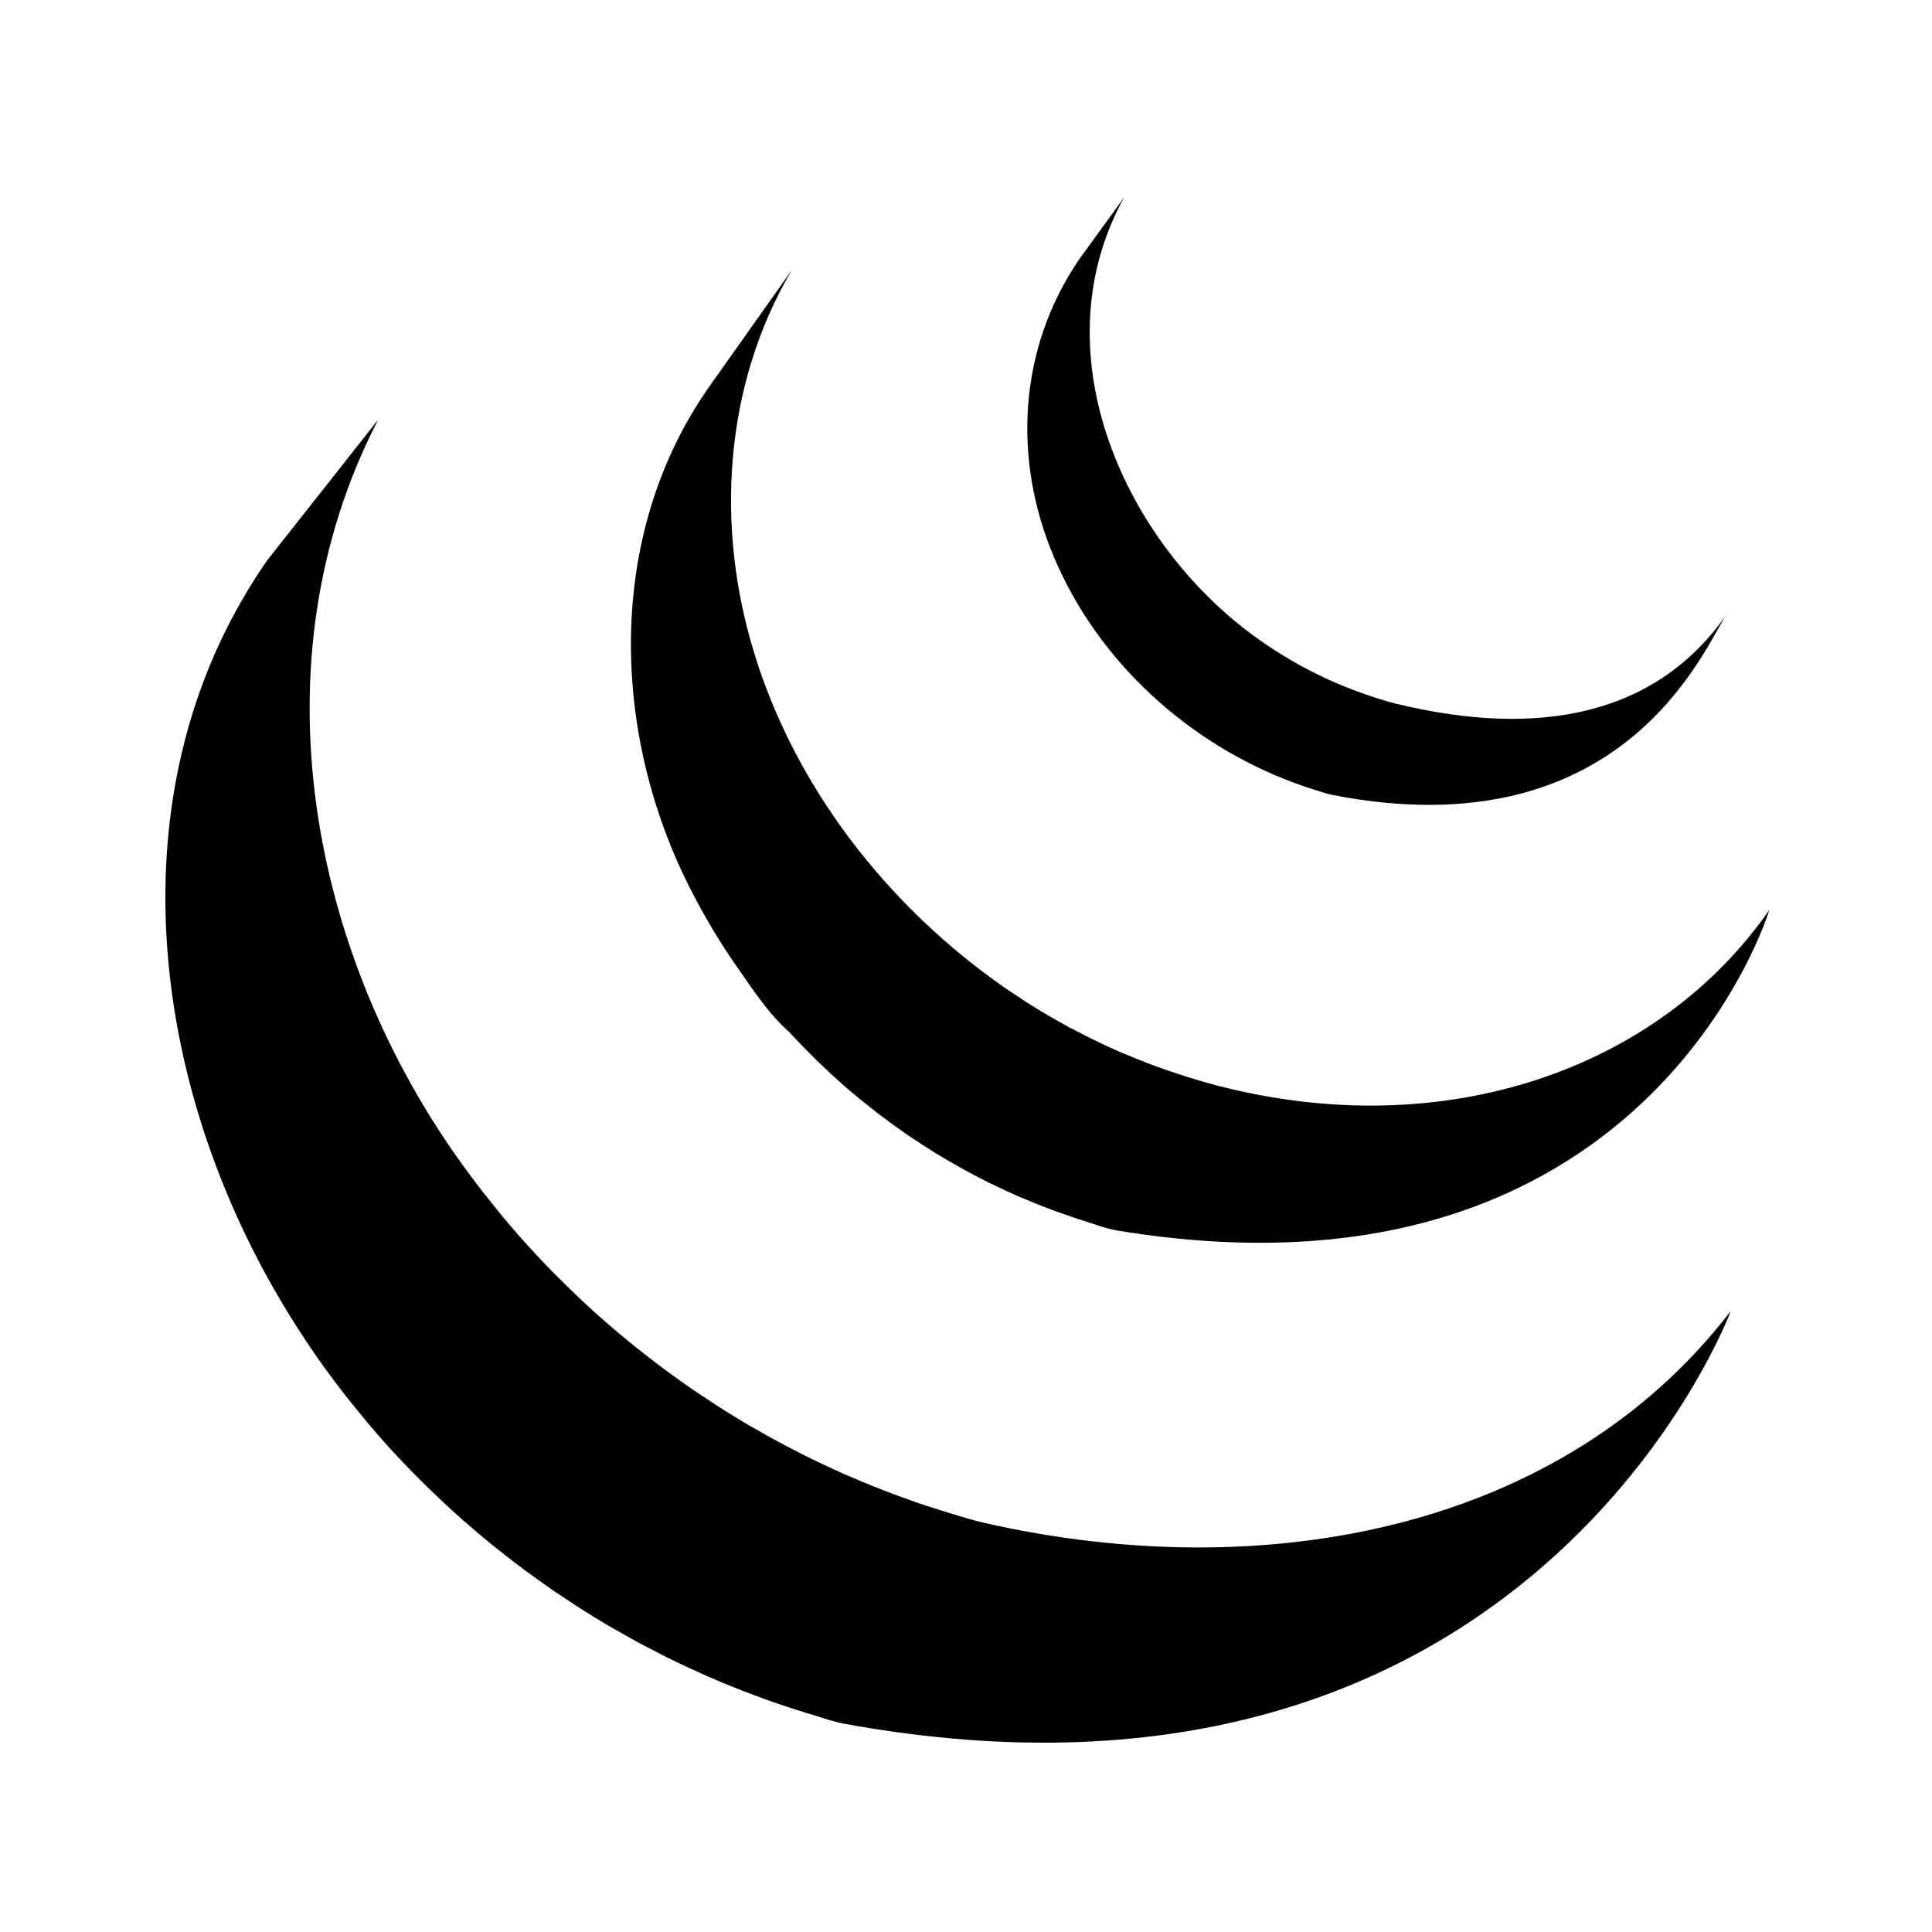
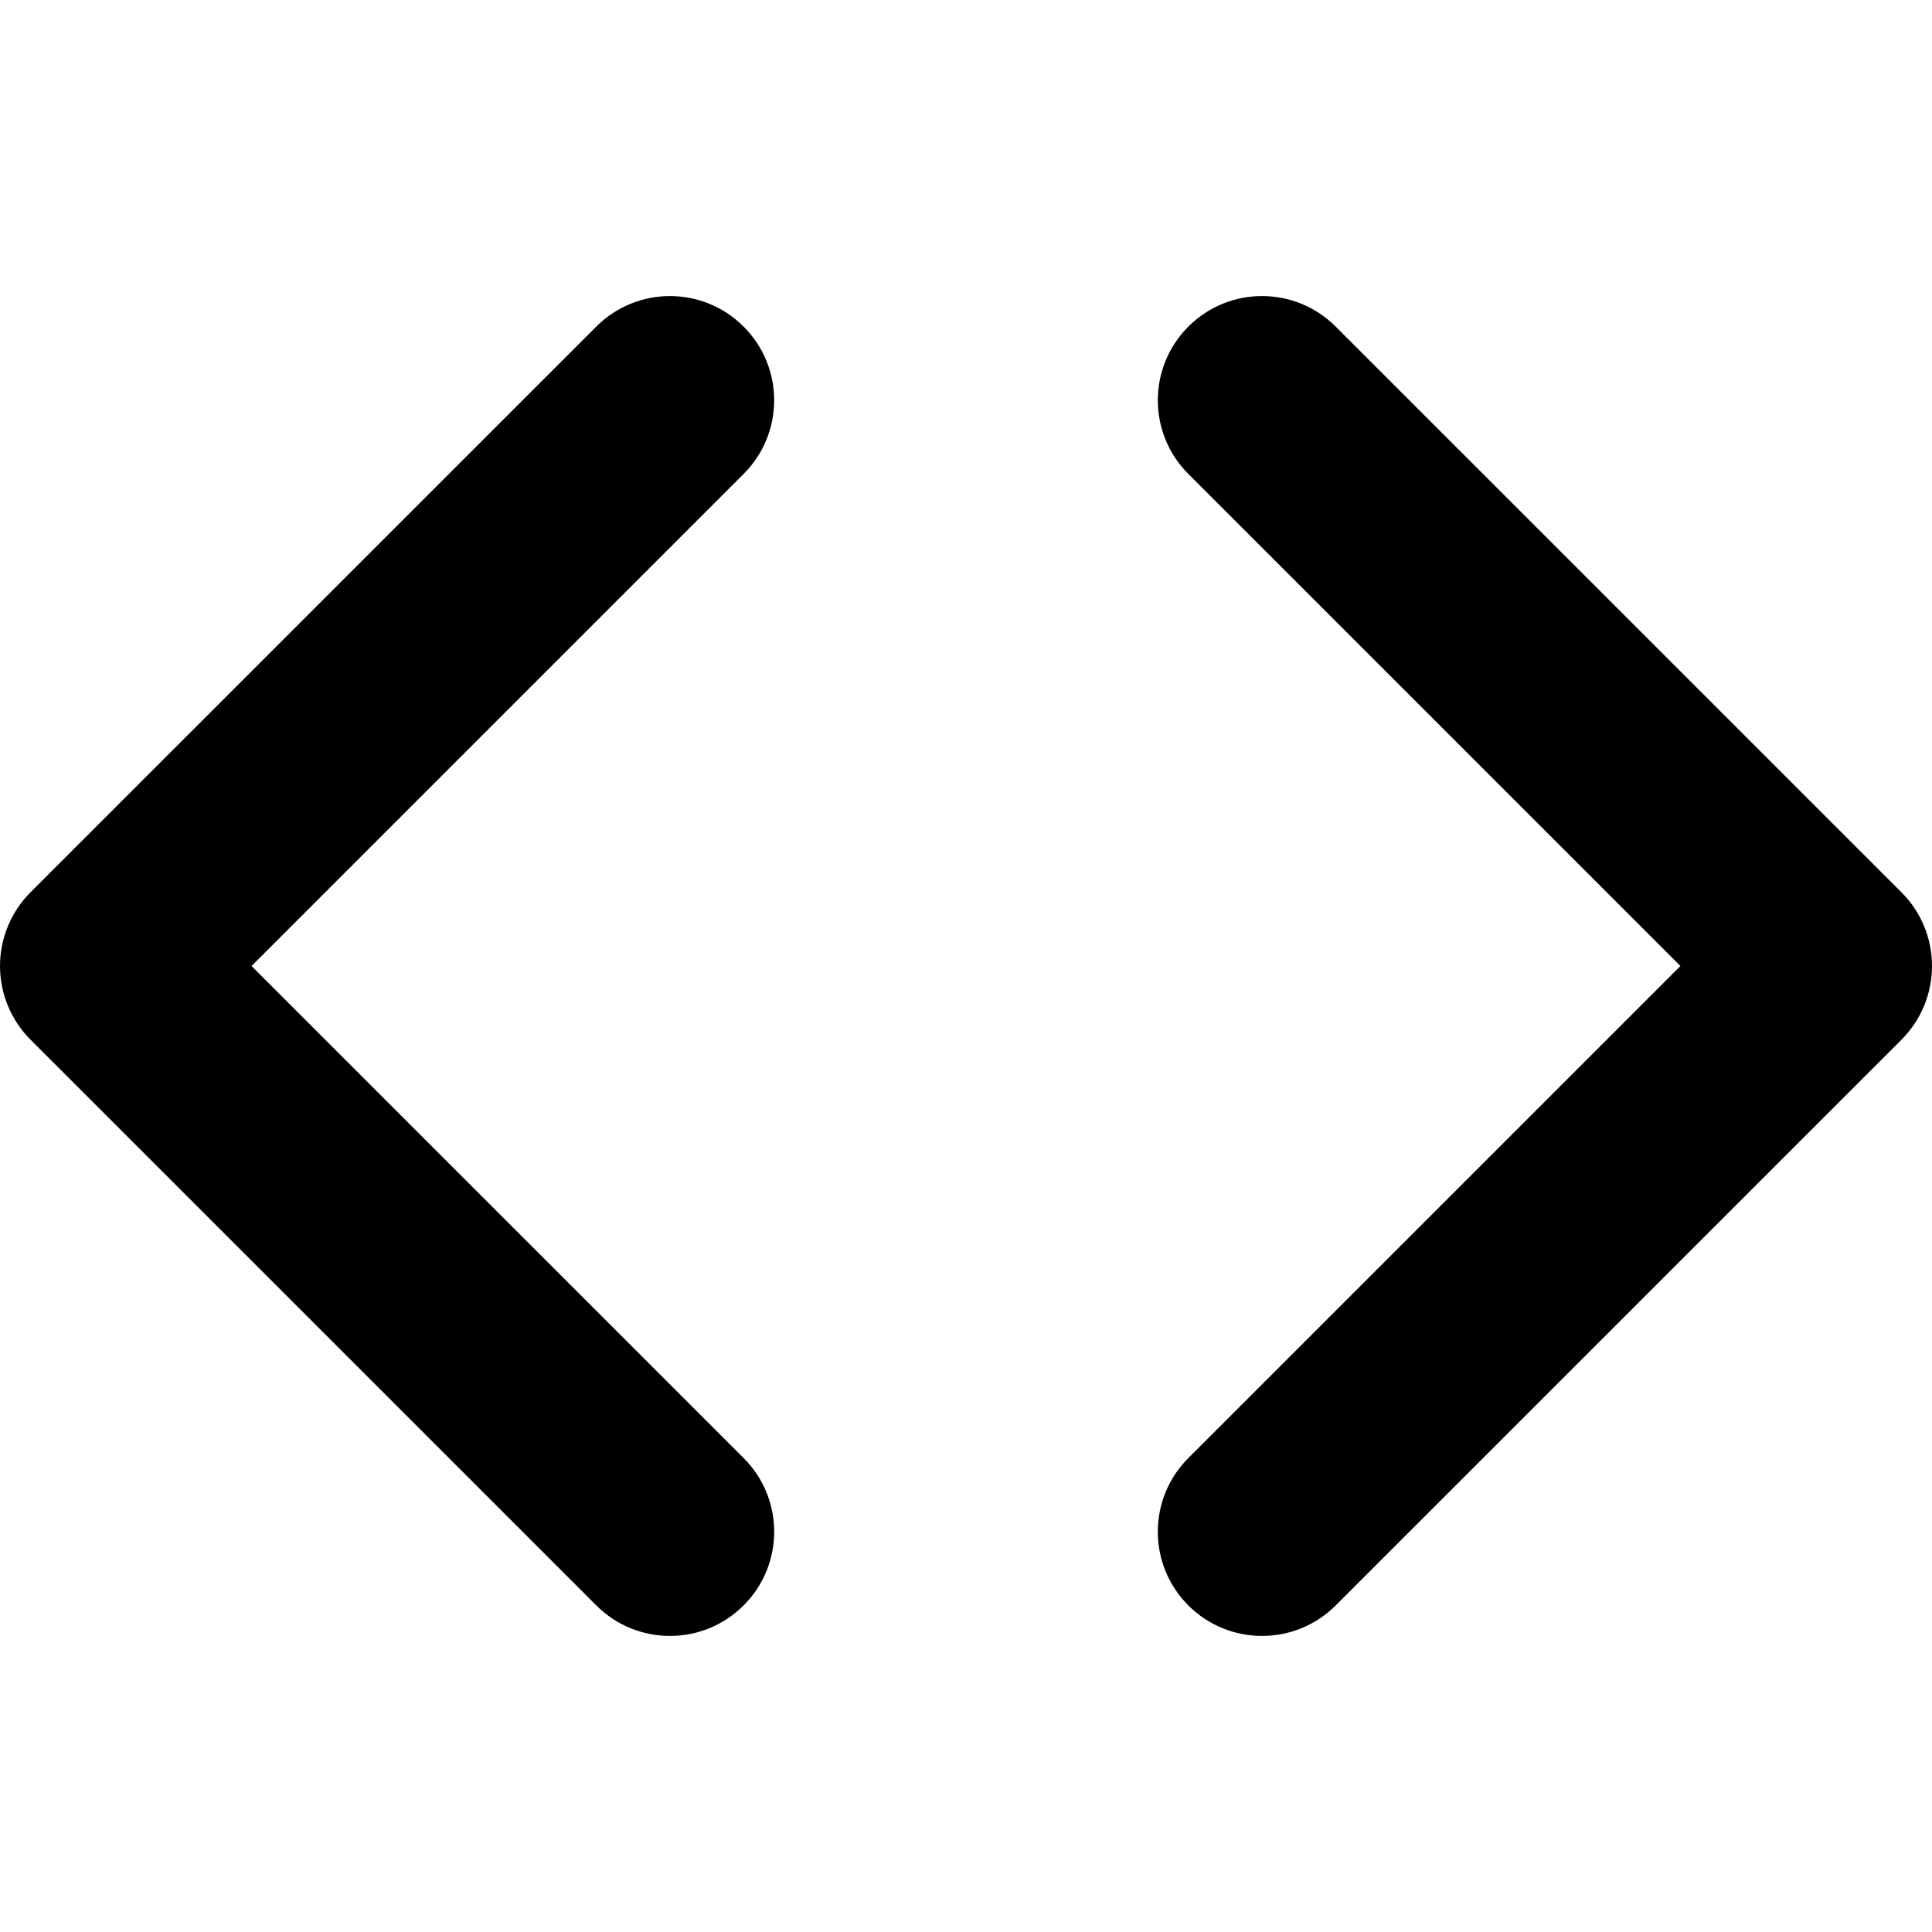
- <svg xmlns="http://www.w3.org/2000/svg" version="1.1" id="Layer_1" x="0px" y="0px" width="113.391px" height="113.391px" viewBox="0 0 113.391 113.391" enable-background="new 0 0 113.391 113.391" xml:space="preserve">
-   <path d="M15.684,32.884C7.349,44.864,8.387,60.45,14.754,73.18c0.151,0.305,0.311,0.604,0.467,0.904  c0.1,0.19,0.193,0.387,0.298,0.573c0.059,0.112,0.125,0.223,0.186,0.33c0.108,0.203,0.22,0.396,0.332,0.594  c0.198,0.35,0.4,0.695,0.608,1.042c0.114,0.19,0.228,0.381,0.347,0.571c0.229,0.371,0.465,0.737,0.706,1.104  c0.1,0.156,0.198,0.313,0.3,0.465c0.332,0.494,0.671,0.988,1.021,1.475c0.009,0.013,0.019,0.026,0.028,0.038  c0.056,0.078,0.116,0.154,0.173,0.231c0.303,0.419,0.614,0.83,0.931,1.238c0.116,0.148,0.232,0.298,0.351,0.446  c0.282,0.354,0.569,0.706,0.86,1.058c0.109,0.131,0.219,0.265,0.329,0.394c0.392,0.461,0.791,0.92,1.199,1.369  c0.007,0.008,0.017,0.018,0.023,0.024c0.018,0.021,0.032,0.031,0.046,0.051c0.398,0.436,0.807,0.859,1.218,1.284  c0.129,0.132,0.26,0.265,0.392,0.395c0.32,0.321,0.645,0.639,0.973,0.954c0.133,0.127,0.266,0.257,0.398,0.378  c0.438,0.413,0.881,0.817,1.333,1.214c0.008,0.007,0.014,0.013,0.021,0.017c0.077,0.068,0.156,0.133,0.232,0.198  c0.397,0.345,0.803,0.687,1.211,1.021c0.166,0.136,0.334,0.268,0.501,0.4c0.333,0.267,0.67,0.53,1.01,0.789  c0.179,0.137,0.359,0.273,0.54,0.41c0.375,0.274,0.752,0.547,1.133,0.813c0.14,0.102,0.273,0.198,0.412,0.293  c0.039,0.027,0.075,0.056,0.114,0.081c0.361,0.249,0.73,0.488,1.1,0.729c0.159,0.104,0.316,0.215,0.477,0.316  c0.565,0.358,1.141,0.714,1.722,1.056c0.157,0.091,0.317,0.179,0.477,0.269c0.427,0.246,0.856,0.488,1.292,0.726  c0.235,0.127,0.478,0.247,0.716,0.368c0.308,0.161,0.611,0.324,0.925,0.48c0.071,0.035,0.145,0.069,0.214,0.104  c0.126,0.062,0.253,0.119,0.378,0.184c0.484,0.23,0.973,0.459,1.466,0.679c0.105,0.047,0.206,0.093,0.311,0.139  c0.564,0.247,1.135,0.484,1.71,0.712c0.138,0.057,0.276,0.108,0.417,0.163c0.532,0.205,1.072,0.407,1.614,0.599  c0.067,0.023,0.134,0.047,0.202,0.07c0.595,0.207,1.195,0.399,1.8,0.589c0.144,0.042,0.289,0.088,0.435,0.13  c0.615,0.186,1.223,0.407,1.858,0.523c40.31,7.352,52.019-24.224,52.019-24.224c-9.834,12.812-27.29,16.191-43.828,12.429  c-0.627-0.142-1.234-0.337-1.846-0.518c-0.155-0.046-0.308-0.093-0.46-0.141c-0.597-0.183-1.189-0.375-1.777-0.577  c-0.081-0.029-0.162-0.06-0.244-0.089c-0.526-0.186-1.048-0.381-1.566-0.58c-0.146-0.06-0.293-0.114-0.439-0.174  c-0.568-0.225-1.134-0.459-1.691-0.702c-0.115-0.05-0.226-0.102-0.339-0.149c-0.479-0.218-0.954-0.438-1.427-0.664  c-0.137-0.065-0.272-0.13-0.413-0.198c-0.371-0.181-0.737-0.373-1.104-0.562c-0.245-0.129-0.494-0.251-0.737-0.387  c-0.447-0.238-0.886-0.487-1.323-0.741c-0.147-0.083-0.298-0.163-0.446-0.249c-0.581-0.342-1.155-0.696-1.724-1.057  c-0.156-0.1-0.31-0.207-0.465-0.31c-0.412-0.266-0.822-0.536-1.226-0.815c-0.134-0.09-0.264-0.188-0.396-0.276  c-0.39-0.275-0.775-0.556-1.159-0.838c-0.174-0.129-0.345-0.261-0.514-0.39c-0.351-0.269-0.7-0.539-1.046-0.816  c-0.156-0.124-0.313-0.249-0.466-0.374c-0.439-0.361-0.874-0.726-1.303-1.099c-0.046-0.039-0.095-0.078-0.144-0.12  c-0.464-0.406-0.919-0.824-1.37-1.244c-0.131-0.125-0.258-0.246-0.386-0.371c-0.333-0.317-0.662-0.638-0.984-0.965  c-0.129-0.13-0.259-0.257-0.386-0.386c-0.41-0.42-0.813-0.846-1.208-1.276c-0.02-0.021-0.04-0.041-0.06-0.063  c-0.417-0.456-0.825-0.923-1.226-1.394c-0.107-0.13-0.213-0.254-0.32-0.381c-0.299-0.359-0.594-0.724-0.882-1.091  c-0.107-0.131-0.216-0.267-0.322-0.401c-0.348-0.45-0.687-0.899-1.019-1.355c-9.182-12.524-12.48-29.8-5.142-43.987" />
-   <path d="M41.557,22.791c-6.028,8.674-5.701,20.286-0.999,29.46c0.789,1.538,1.675,3.03,2.666,4.451  c0.902,1.294,1.903,2.834,3.103,3.875c0.436,0.479,0.889,0.945,1.354,1.404c0.116,0.119,0.236,0.233,0.355,0.352  c0.45,0.438,0.908,0.866,1.382,1.283c0.021,0.016,0.037,0.035,0.057,0.049c0.005,0.006,0.01,0.008,0.013,0.015  c0.524,0.459,1.063,0.899,1.614,1.335c0.122,0.093,0.243,0.189,0.365,0.285c0.552,0.423,1.112,0.838,1.688,1.232  c0.017,0.012,0.031,0.024,0.049,0.037c0.254,0.176,0.513,0.339,0.771,0.508c0.124,0.08,0.24,0.166,0.364,0.241  c0.411,0.264,0.828,0.521,1.251,0.767c0.061,0.037,0.119,0.068,0.178,0.104c0.364,0.21,0.734,0.417,1.105,0.618  c0.129,0.071,0.261,0.137,0.394,0.205c0.256,0.134,0.513,0.271,0.772,0.399c0.039,0.02,0.08,0.036,0.117,0.053  c0.531,0.263,1.067,0.515,1.614,0.752c0.116,0.053,0.236,0.099,0.355,0.146c0.438,0.186,0.879,0.367,1.322,0.537  c0.188,0.071,0.379,0.14,0.566,0.208c0.402,0.148,0.808,0.286,1.215,0.423c0.185,0.059,0.364,0.119,0.55,0.176  c0.579,0.181,1.152,0.407,1.757,0.508c31.123,5.156,38.308-18.807,38.308-18.807c-6.478,9.328-19.021,13.779-32.404,10.305  c-0.594-0.155-1.181-0.325-1.763-0.51c-0.179-0.054-0.354-0.112-0.529-0.171c-0.414-0.134-0.825-0.276-1.233-0.425  c-0.187-0.068-0.373-0.137-0.557-0.207c-0.446-0.172-0.89-0.351-1.326-0.535c-0.12-0.051-0.24-0.098-0.357-0.151  c-0.55-0.238-1.091-0.49-1.624-0.755c-0.273-0.134-0.544-0.274-0.813-0.414c-0.156-0.081-0.313-0.162-0.47-0.241  c-0.348-0.188-0.691-0.384-1.03-0.581c-0.081-0.047-0.165-0.092-0.247-0.141c-0.421-0.246-0.836-0.5-1.247-0.762  c-0.127-0.08-0.249-0.168-0.376-0.251c-0.271-0.176-0.542-0.354-0.809-0.534c-0.573-0.396-1.132-0.811-1.683-1.23  c-0.127-0.101-0.254-0.198-0.378-0.299c-5.858-4.626-10.503-10.946-12.711-18.114c-2.313-7.435-1.814-15.779,2.194-22.552" />
-   <path d="M63.318,15.25c-3.554,5.229-3.902,11.725-1.438,17.5c2.602,6.13,7.93,10.94,14.147,13.221  c0.257,0.095,0.513,0.181,0.771,0.269c0.113,0.034,0.228,0.073,0.342,0.107c0.365,0.114,0.729,0.249,1.107,0.319  c17.187,3.32,21.847-8.817,23.087-10.604c-4.083,5.879-10.943,7.29-19.363,5.247c-0.664-0.162-1.396-0.402-2.037-0.629  c-0.822-0.293-1.633-0.627-2.418-1.006c-1.496-0.718-2.92-1.59-4.242-2.588c-7.533-5.716-12.213-16.621-7.297-25.502" />
+ <svg xmlns="http://www.w3.org/2000/svg" version="1.1" id="Layer_1" x="0px" y="0px" width="512px" height="512px" viewBox="-0.329 0 512 355.079" enable-background="new -0.329 0 512 355.079" xml:space="preserve">
+   <g>
+     <path d="M334.128,355.079c-7.065,0-14.149-2.69-19.537-8.084c-10.787-10.788-10.787-28.27,0-39.051l130.408-130.401L314.597,47.146   c-10.787-10.787-10.787-28.263,0-39.056c10.788-10.79,28.264-10.784,39.051,0L503.58,158.017c5.19,5.178,8.091,12.201,8.091,19.531   c0,7.323-2.912,14.347-8.091,19.525L353.648,346.988C348.266,352.377,341.189,355.079,334.128,355.079z" />
+     <path d="M177.22,355.079c-7.066,0-14.132-2.69-19.525-8.084L7.756,197.067c-5.172-5.178-8.084-12.201-8.084-19.524   c0-7.324,2.913-14.354,8.079-19.531L157.695,8.09c10.775-10.784,28.263-10.784,39.038,0c10.8,10.788,10.8,28.263,0,39.056   L66.337,177.543l130.401,130.39c10.8,10.787,10.8,28.269,0,39.056C191.351,352.377,184.285,355.079,177.22,355.079z" />
+   </g>
</svg>
